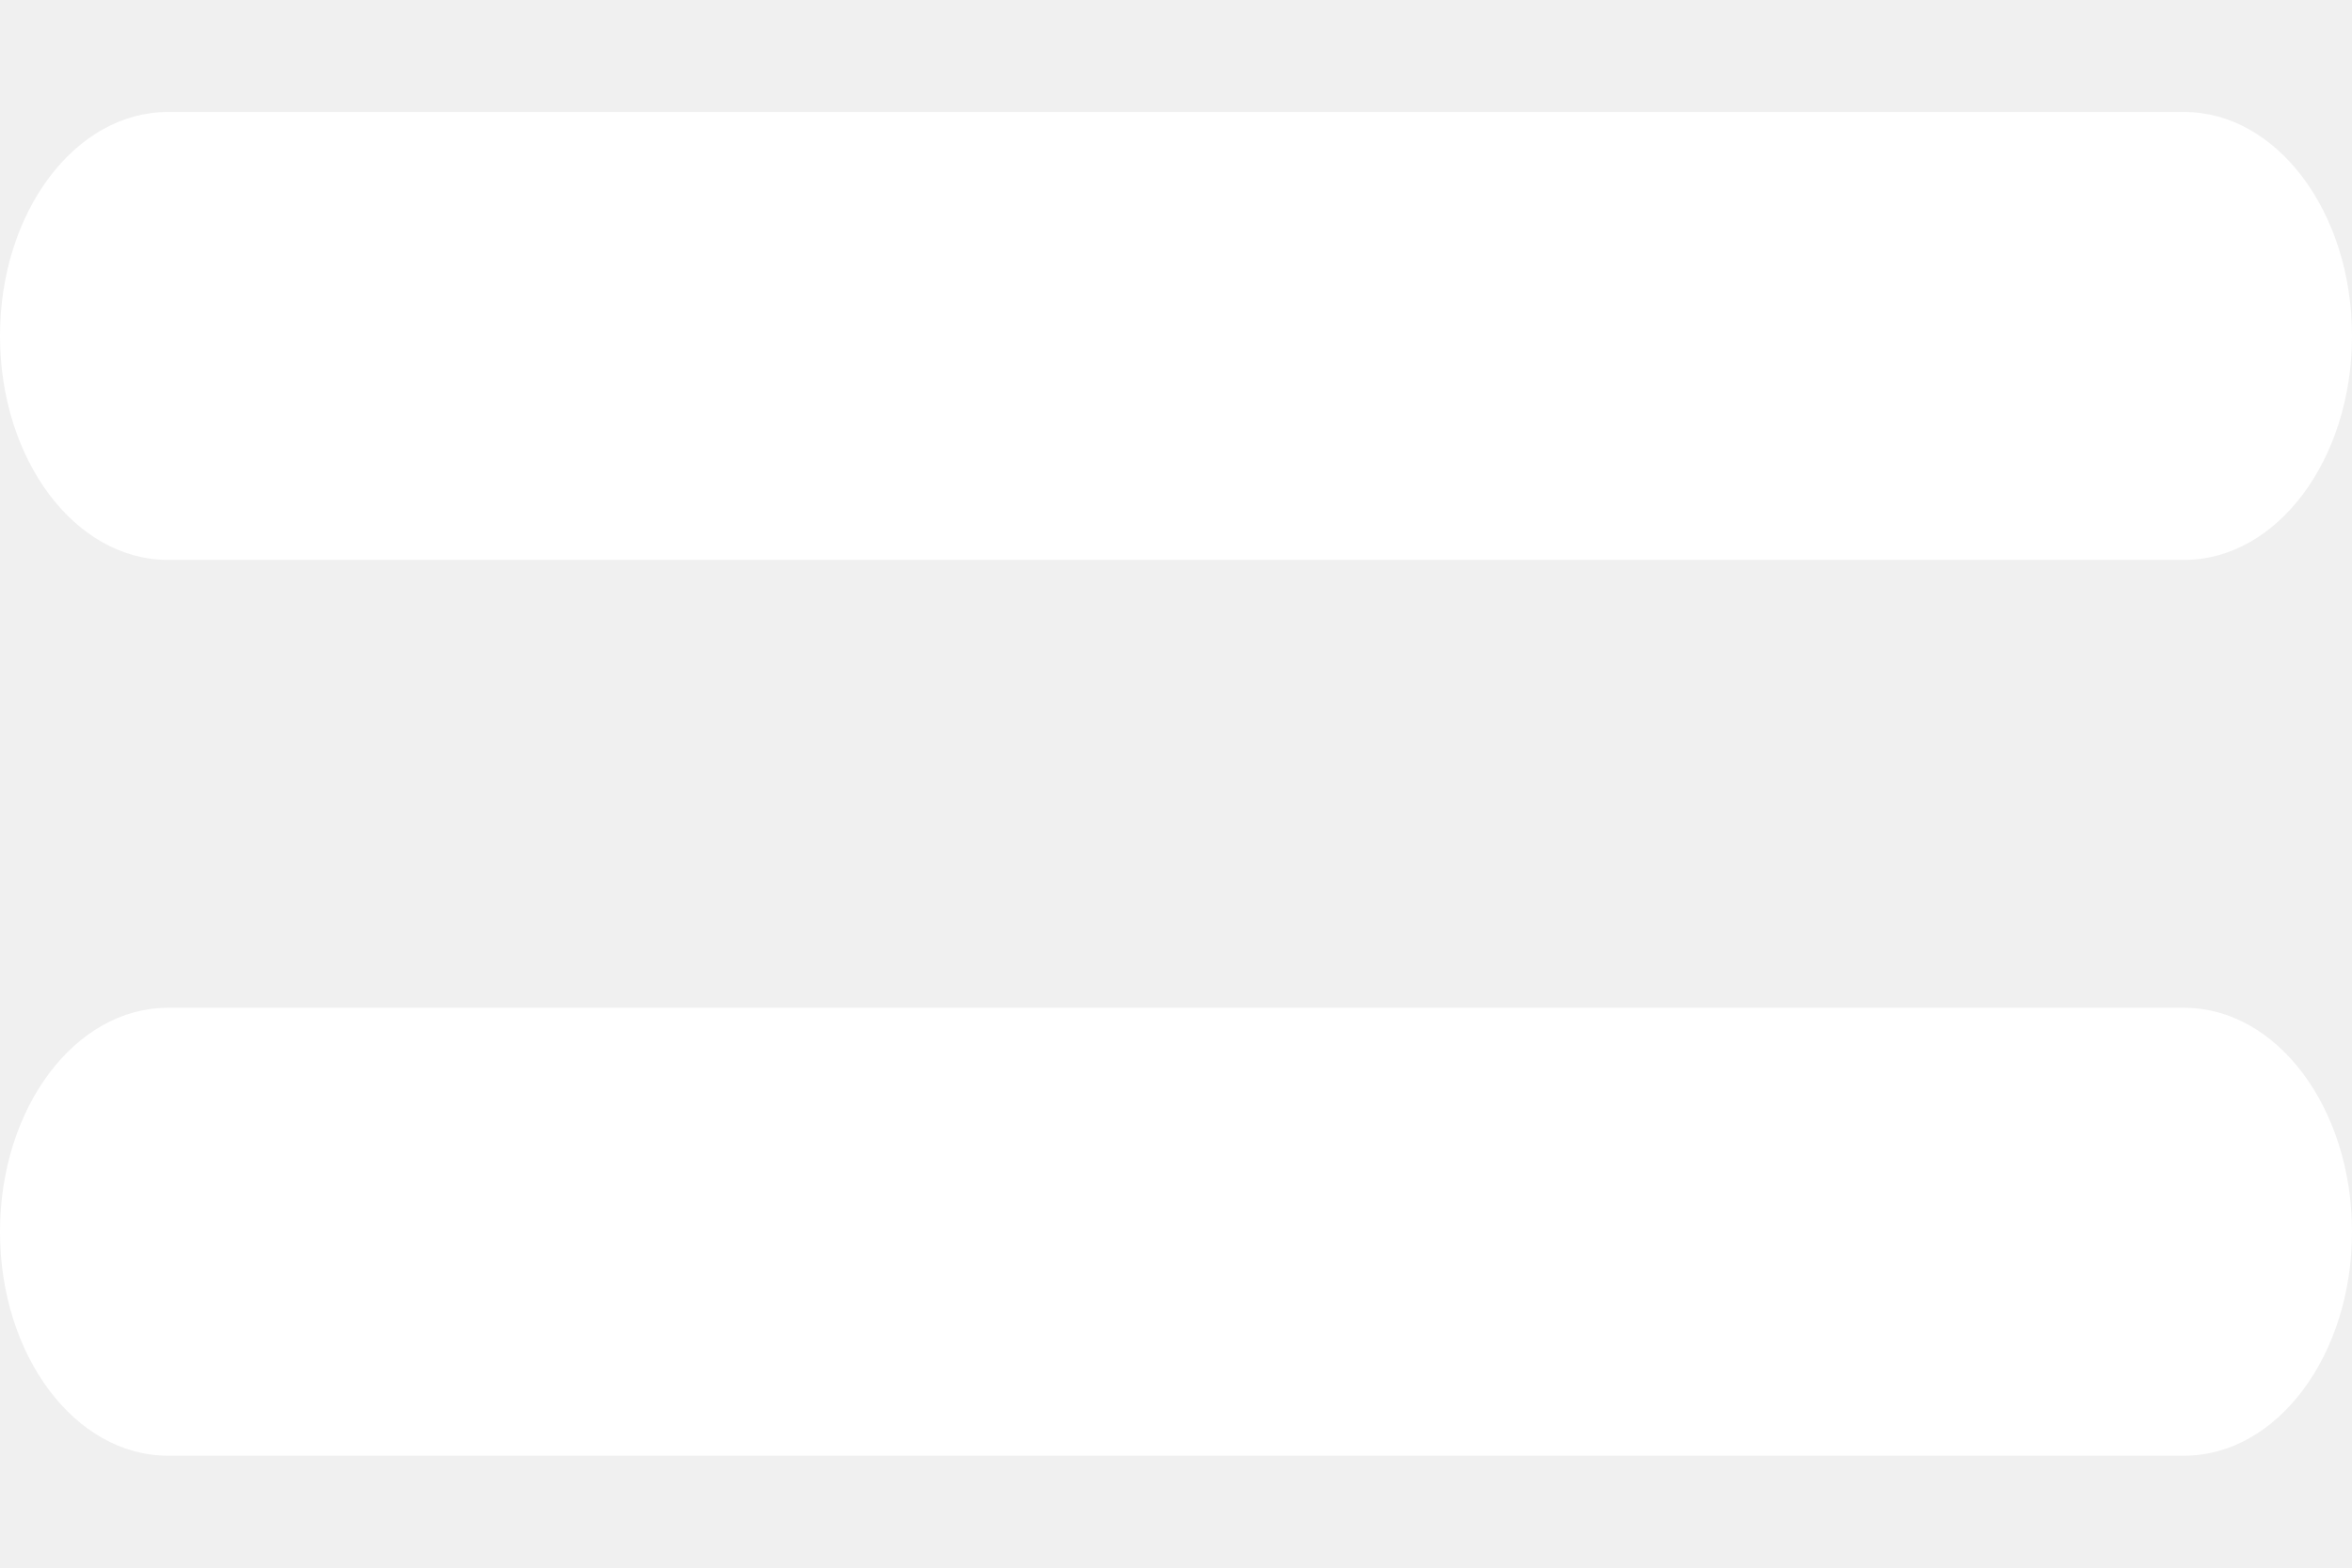
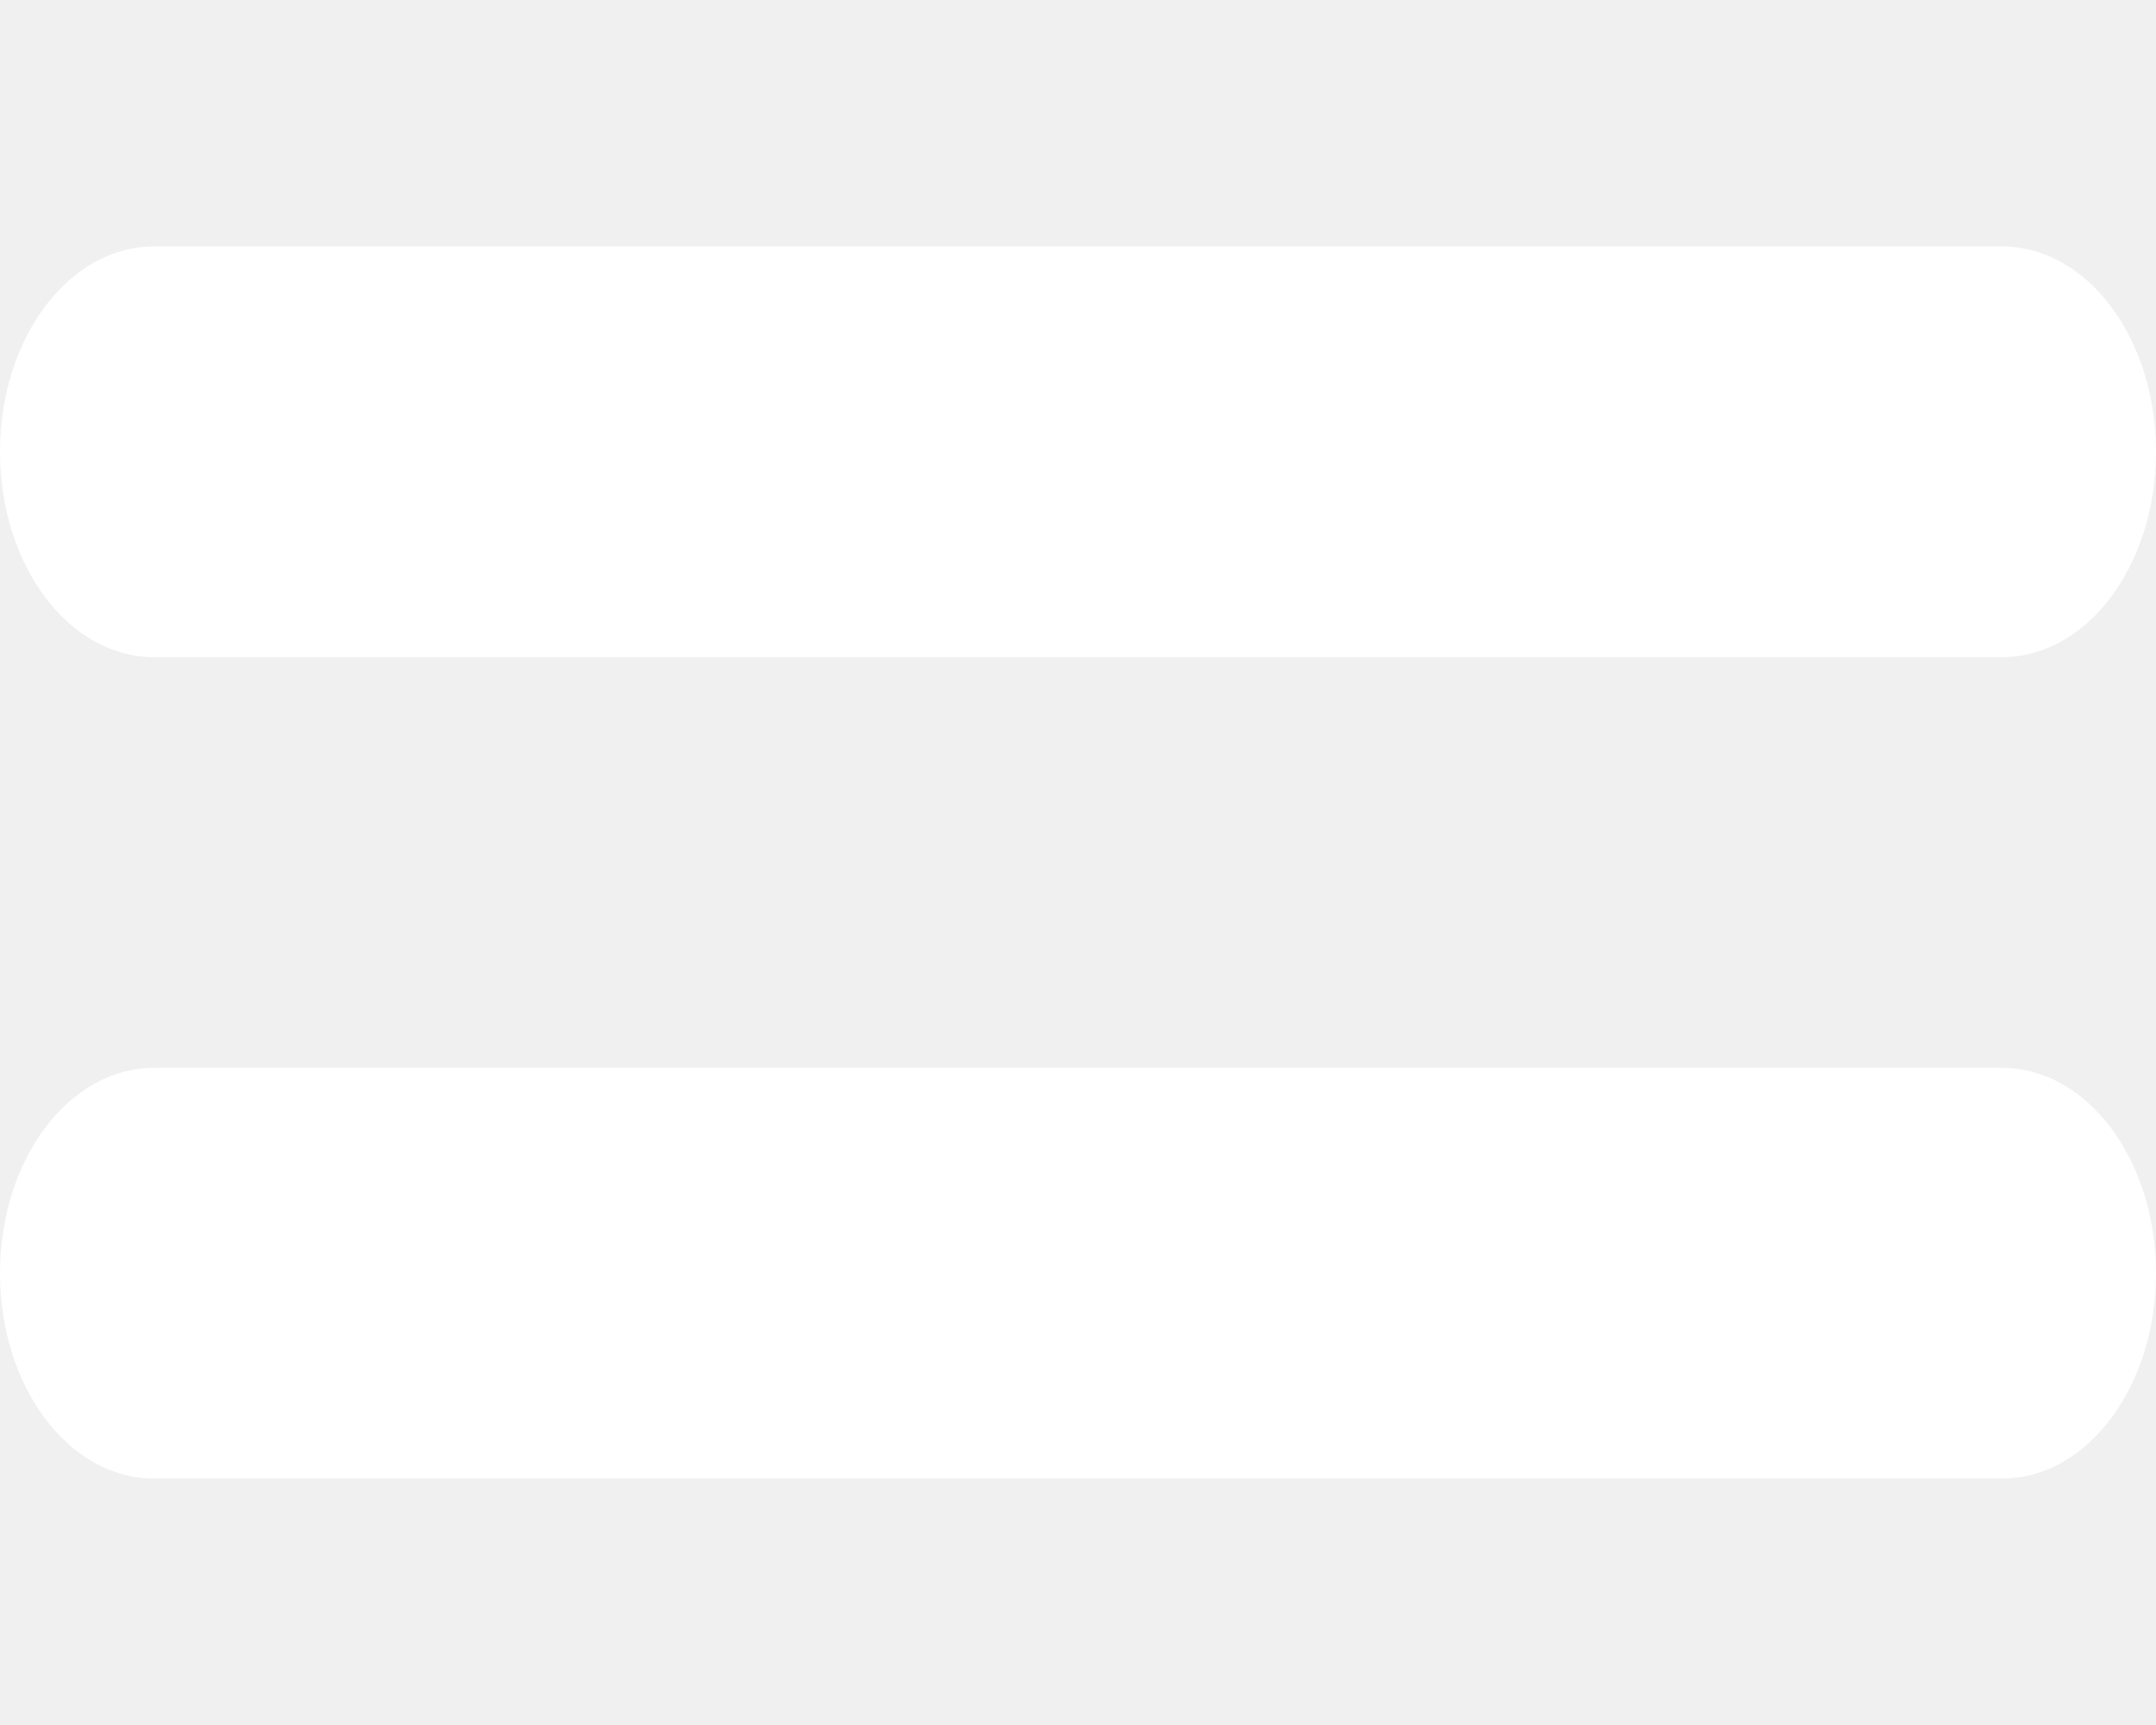
- <svg xmlns="http://www.w3.org/2000/svg" width="30" height="20" viewBox="0 0 35 20" fill="none">
+ <svg xmlns="http://www.w3.org/2000/svg" width="25" height="20" viewBox="0 0 35 20" fill="none">
  <path d="M2.5 13.333C1.117 13.333 0 14.823 0 16.667C0 18.51 1.117 20 2.5 20H32.5C33.883 20 35 18.51 35 16.667C35 14.823 33.883 13.333 32.5 13.333H2.5ZM2.5 0C1.117 0 0 1.49 0 3.333C0 5.177 1.117 6.667 2.5 6.667H32.5C33.883 6.667 35 5.177 35 3.333C35 1.49 33.883 0 32.5 0H2.5Z" fill="white" />
</svg>
